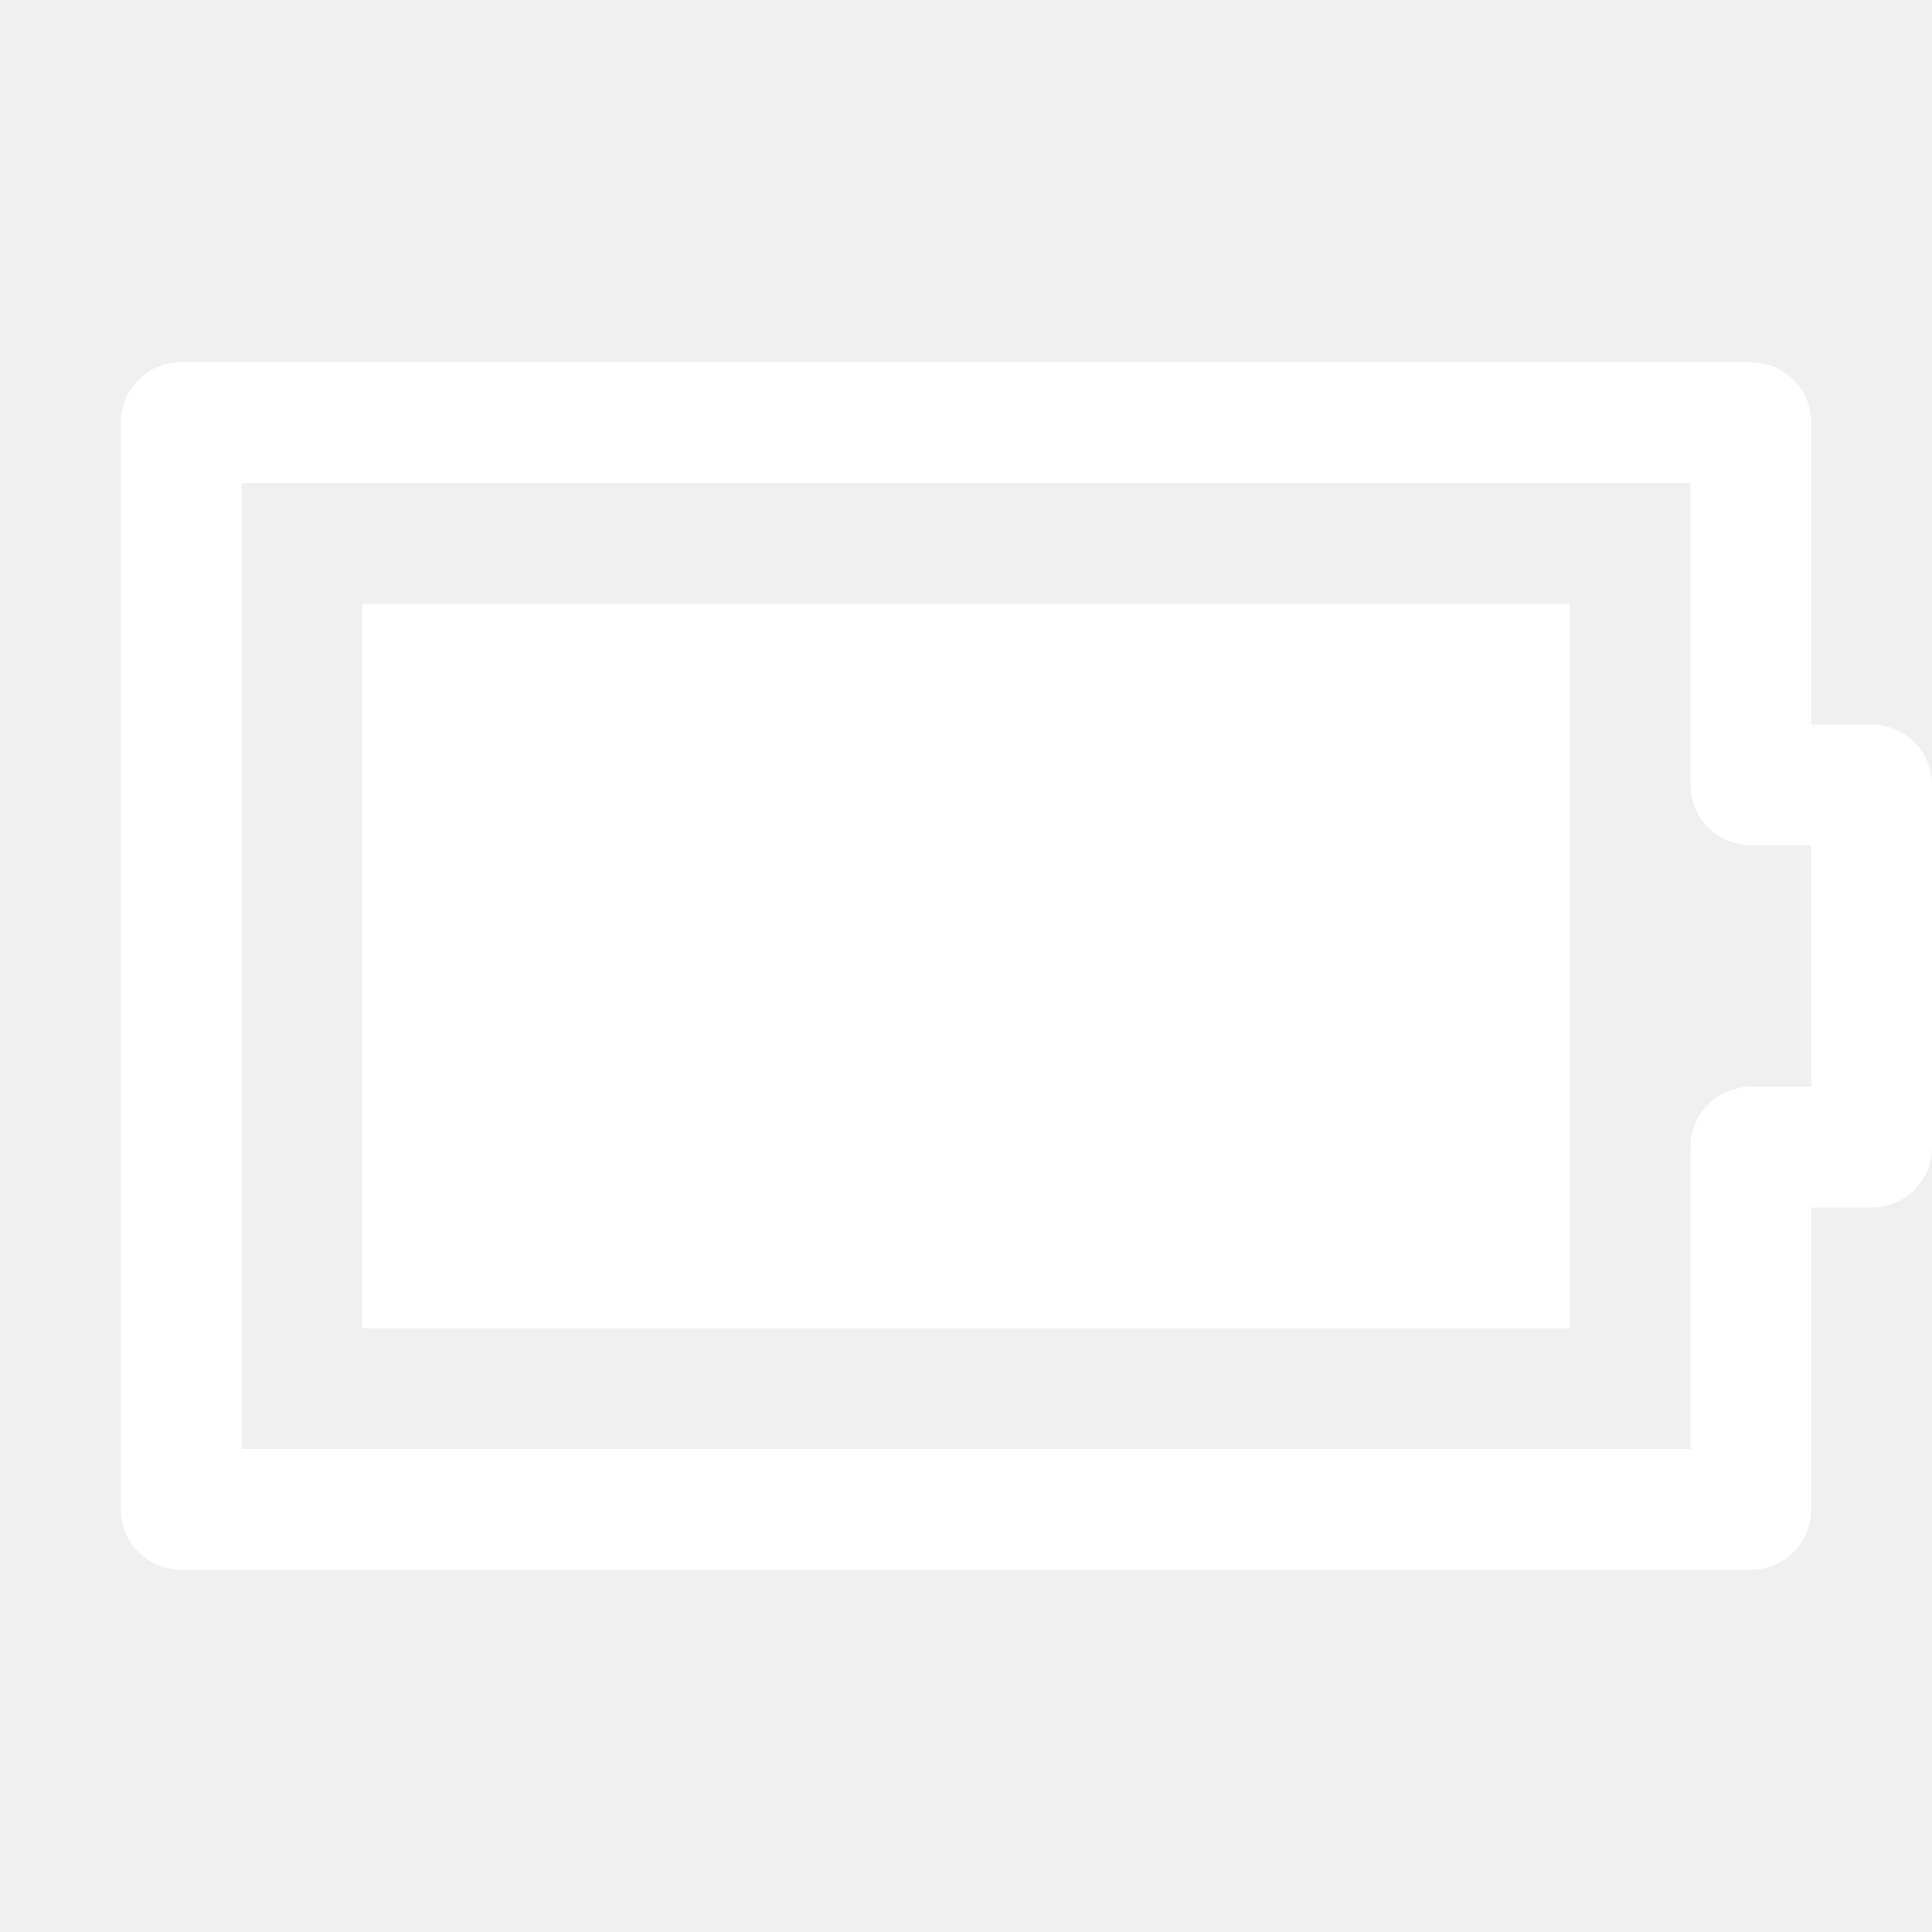
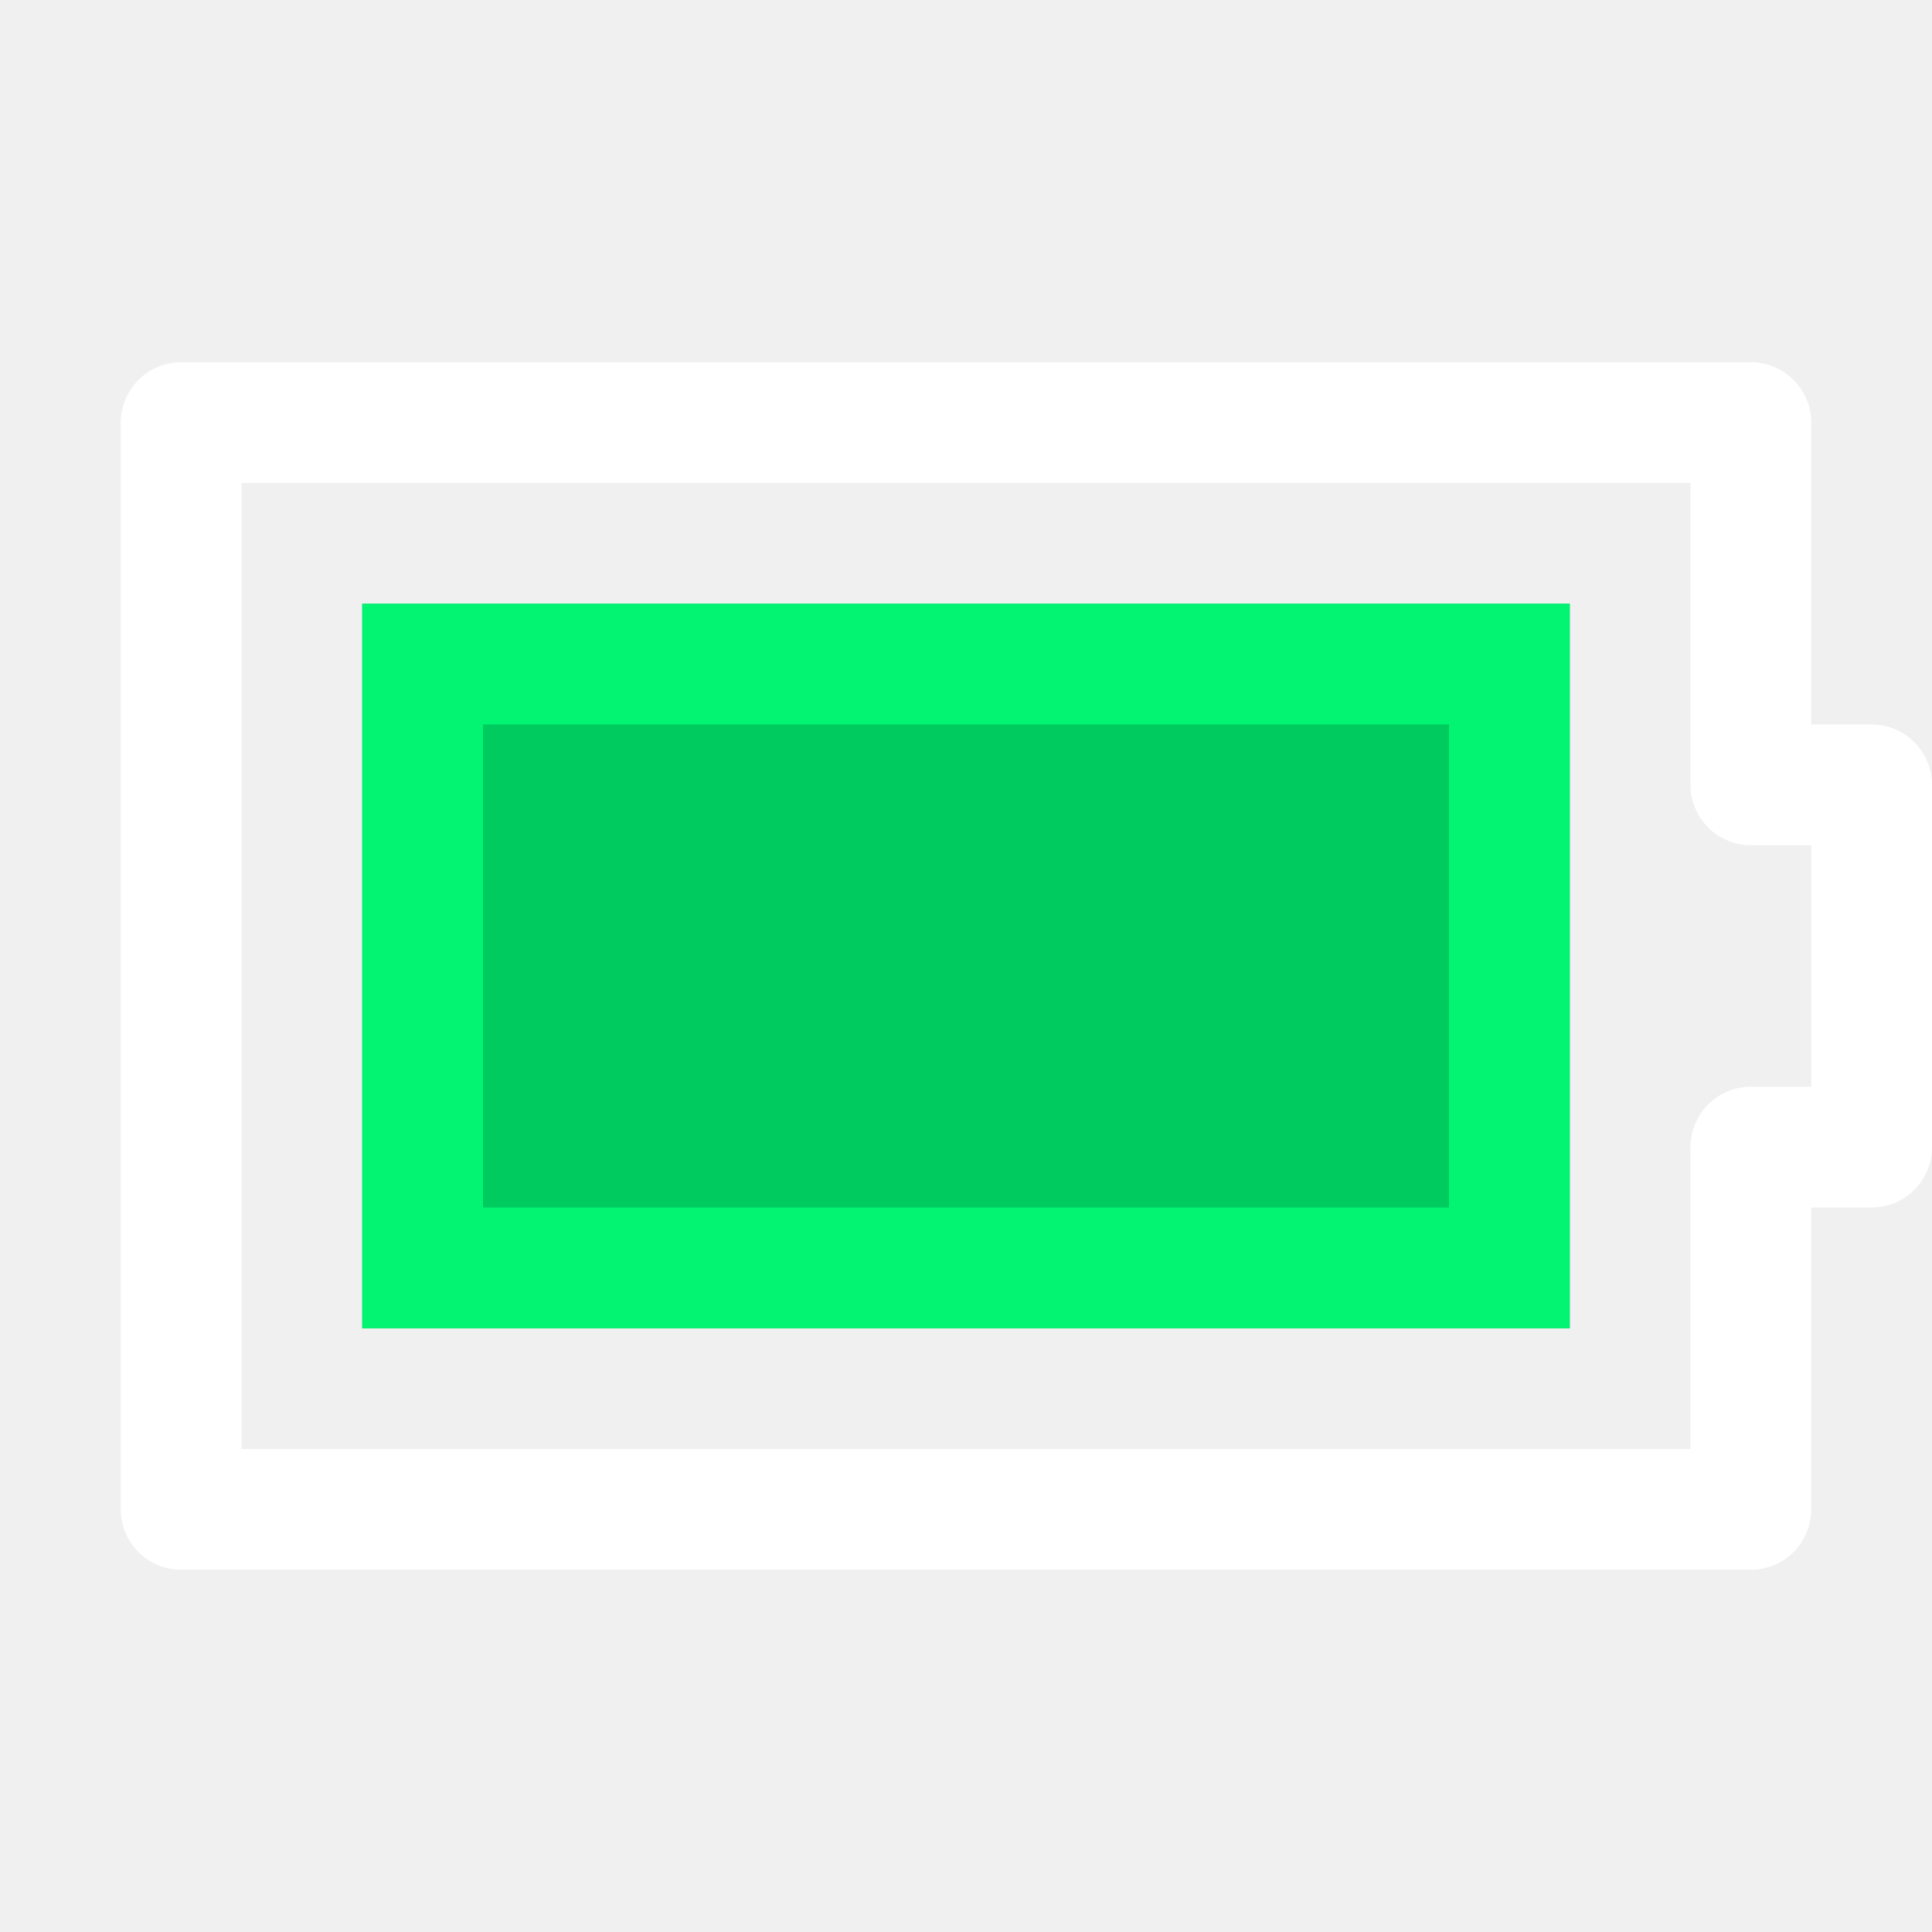
- <svg xmlns="http://www.w3.org/2000/svg" width="16px" height="16px" viewBox="0 0 16 16" version="1.1">
-   <defs />
+ <svg xmlns="http://www.w3.org/2000/svg" xmlns:xlink="http://www.w3.org/1999/xlink" width="16px" height="16px" viewBox="0 0 16 16" version="1.1">
+   <defs>
+     <polygon id="path-1" points="3 11 13 11 13 5 3 5" />
+   </defs>
  <g id="Page-1" stroke="none" stroke-width="1" fill="none" fill-rule="evenodd">
    <g id="battery-100-symbolic">
      <g id="Group-35">
-         <polygon id="Fill-96" points="0 16 16 16 16 0 0 0" />
+         <polygon id="Fill-96" opacity="0" points="0 16 16 16 16 0 0 0" />
        <polygon id="Stroke-238" stroke="#FFFFFF" stroke-linejoin="round" points="15.5 6.5 14.5 6.5 14.5 3.5 1.5 3.5 1.5 12.5 14.5 12.5 14.5 9.5 15.5 9.5" />
-         <polygon id="Fill-240" fill="#FFFFFF" points="3 11 13 11 13 5 3 5" />
+         <g id="Fill-240">
+           <use fill="#00CB5F" fill-rule="evenodd" xlink:href="#path-1" />
+           <path stroke="#03F373" stroke-width="1" d="M3.5,10.5 L12.5,10.5 L12.5,5.5 L3.5,5.5 L3.5,10.5 Z" />
+         </g>
      </g>
    </g>
  </g>
</svg>
